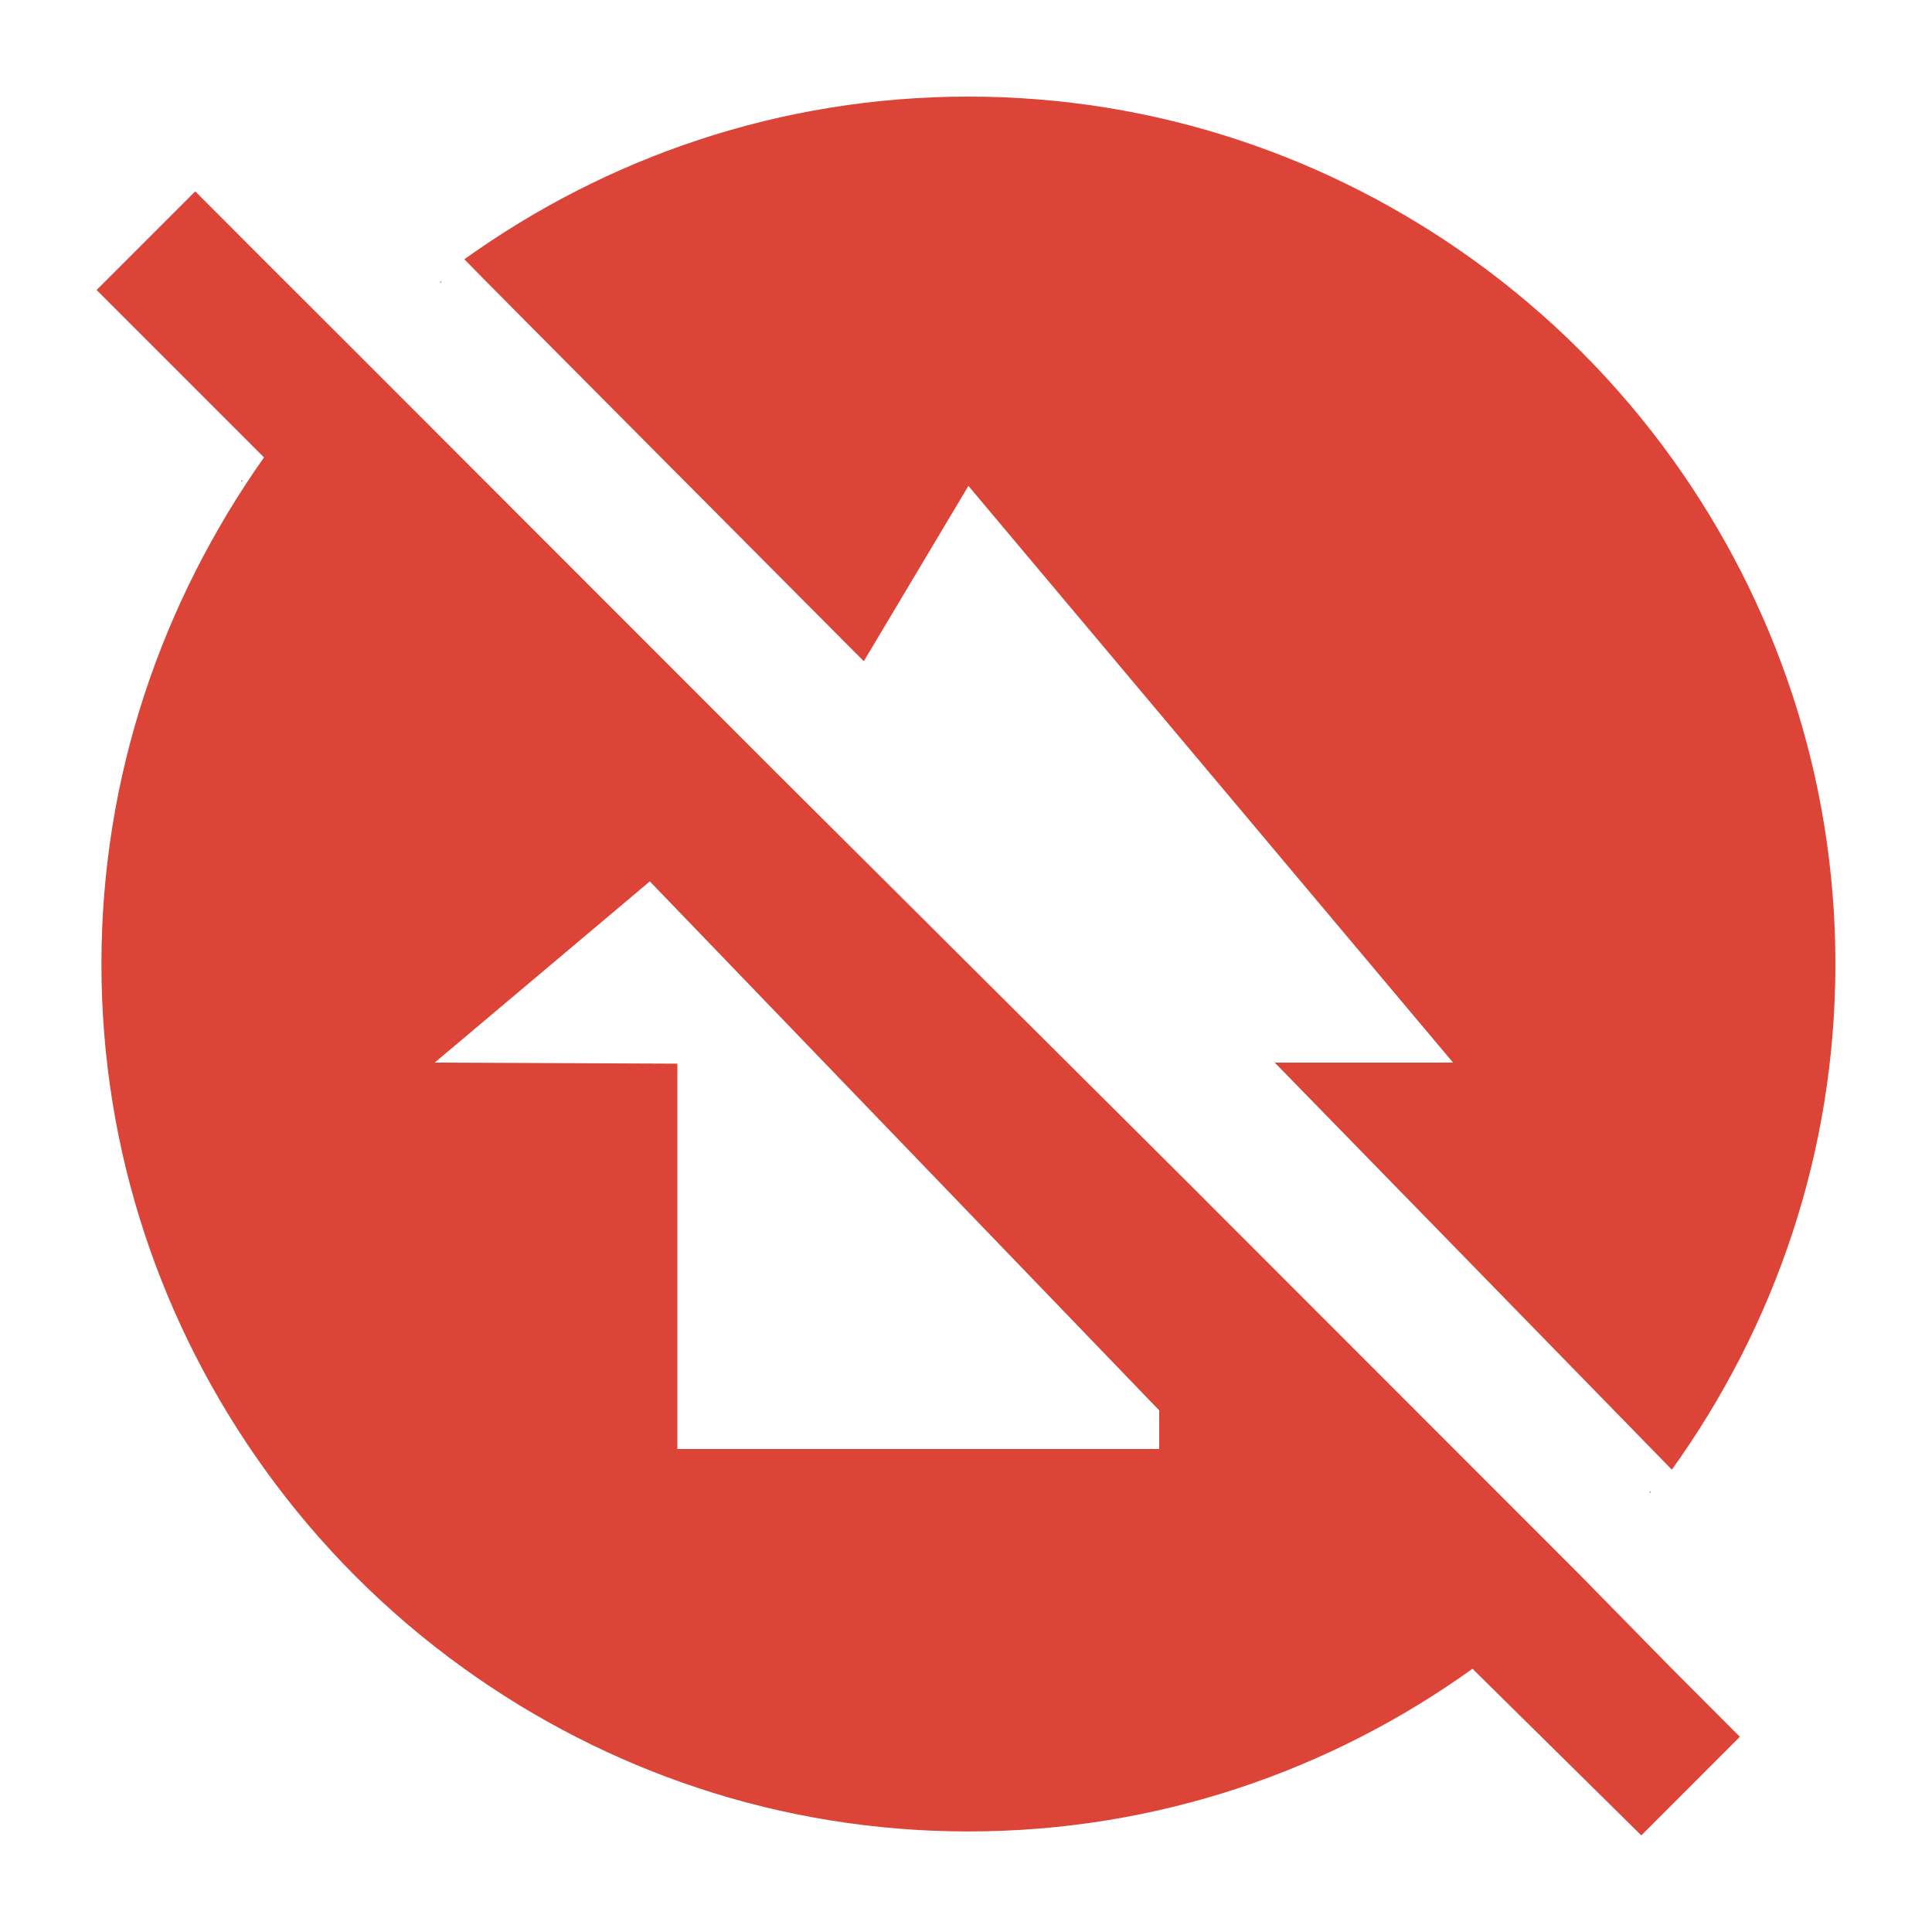
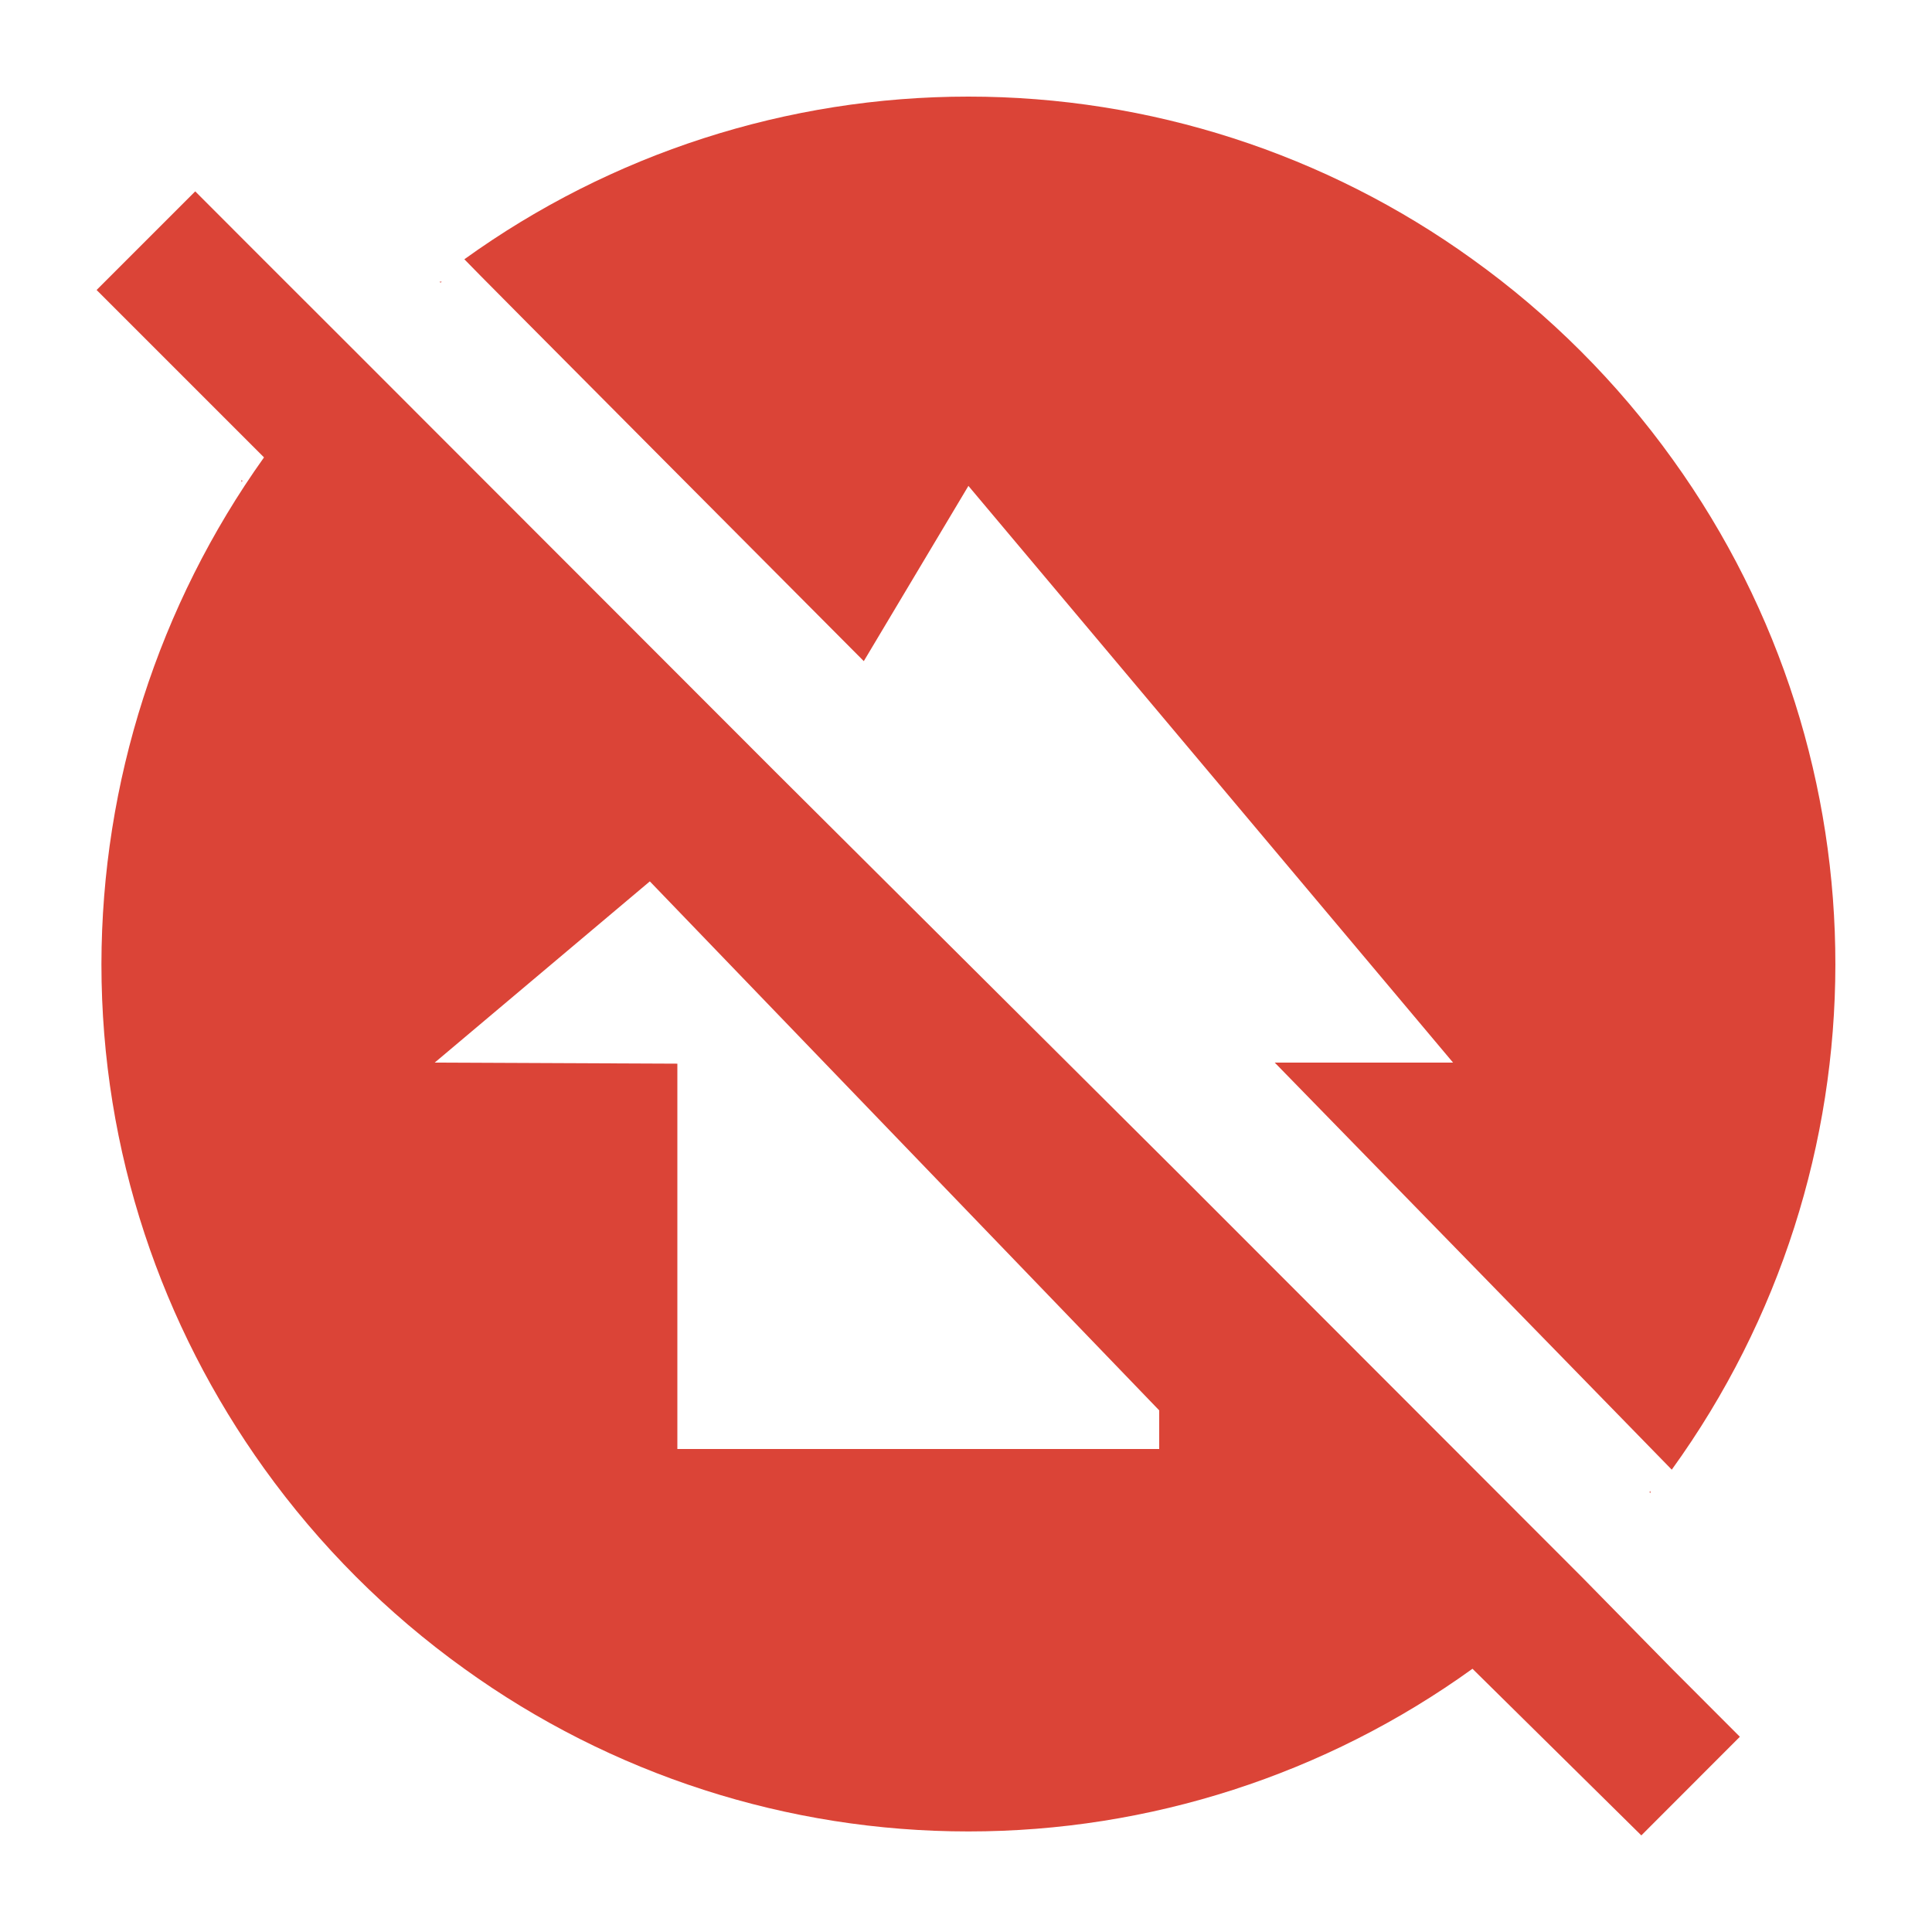
- <svg xmlns="http://www.w3.org/2000/svg" width="20px" height="20px" viewBox="0 0 20 20" version="1.1">
-   <g id="Notification-Icon" stroke="none" stroke-width="1" fill="none" fill-rule="evenodd">
-     <g id="Artboard-4-Copy-3" fill="#DB4437">
-       <path d="M4.574,2.916 L4.55,2.916 L4.561,2.927 C4.565,2.923 4.57,2.92 4.574,2.916 Z M2.5,4.968 L2.5,4.991 C2.504,4.986 2.507,4.982 2.511,4.978 L2.5,4.968 Z M17.085,15.457 L17.085,15.434 C17.082,15.438 17.078,15.443 17.075,15.447 L17.085,15.457 Z M17.308,17.275 L16.375,16.324 L12.269,12.215 L8.026,7.989 L3.675,3.635 L2.733,2.694 L2.021,1.981 L1,3.002 L2.733,4.735 C1.678,6.231 1.05,8.03 1.05,9.98 C1.05,11.929 1.678,13.728 2.733,15.2 C3.307,16.001 4.007,16.701 4.807,17.275 C6.278,18.331 8.076,18.959 10.025,18.959 C11.974,18.959 13.772,18.331 15.243,17.275 L16.991,19 L18.011,17.979 L17.308,17.275 Z M15.243,2.684 C13.772,1.629 11.974,1 10.025,1 C8.076,1 6.278,1.629 4.807,2.684 C4.802,2.687 8.942,6.845 8.942,6.845 L10.025,5.03 L15.042,11 L13.196,11 L17.307,15.214 C18.372,13.729 19,11.929 19,9.979 C19,8.03 18.372,6.23 17.317,4.758 C16.743,3.958 16.043,3.258 15.243,2.684 Z M12,15 L7.012,15 L7.012,11.011 L4.5,11 L6.727,9.124 L12,14.6 L12,15 Z" id="Combined-Shape" />
-     </g>
-   </g>
+ <svg xmlns="http://www.w3.org/2000/svg" width="20" height="20">
+   <path d="M4.574 2.916H4.55l.01.01.014-.01zM2.5 4.968v.023a.18.18 0 0 1 .01-.013l-.01-.01zm14.585 10.49v-.024l-.01.013.01.01zm.223 1.817l-.933-.95-4.106-4.11L8.026 7.99 3.675 3.635l-.942-.941-.712-.713L1 3.002l1.733 1.733A9.056 9.056 0 0 0 1.05 9.98c0 1.95.628 3.748 1.683 5.22.574.8 1.274 1.501 2.074 2.075a8.918 8.918 0 0 0 5.218 1.684 8.918 8.918 0 0 0 5.218-1.684L16.991 19l1.02-1.021-.703-.704zM15.243 2.684A8.922 8.922 0 0 0 10.025 1a8.922 8.922 0 0 0-5.218 1.684c-.005.003 4.135 4.16 4.135 4.16l1.083-1.814L15.042 11h-1.846l4.11 4.214a8.939 8.939 0 0 0 .011-10.456 9.021 9.021 0 0 0-2.074-2.074zM12 15H7.012v-3.989L4.5 11l2.227-1.876L12 14.6v.4z" fill="#DB4437" fill-rule="evenodd" />
</svg>
